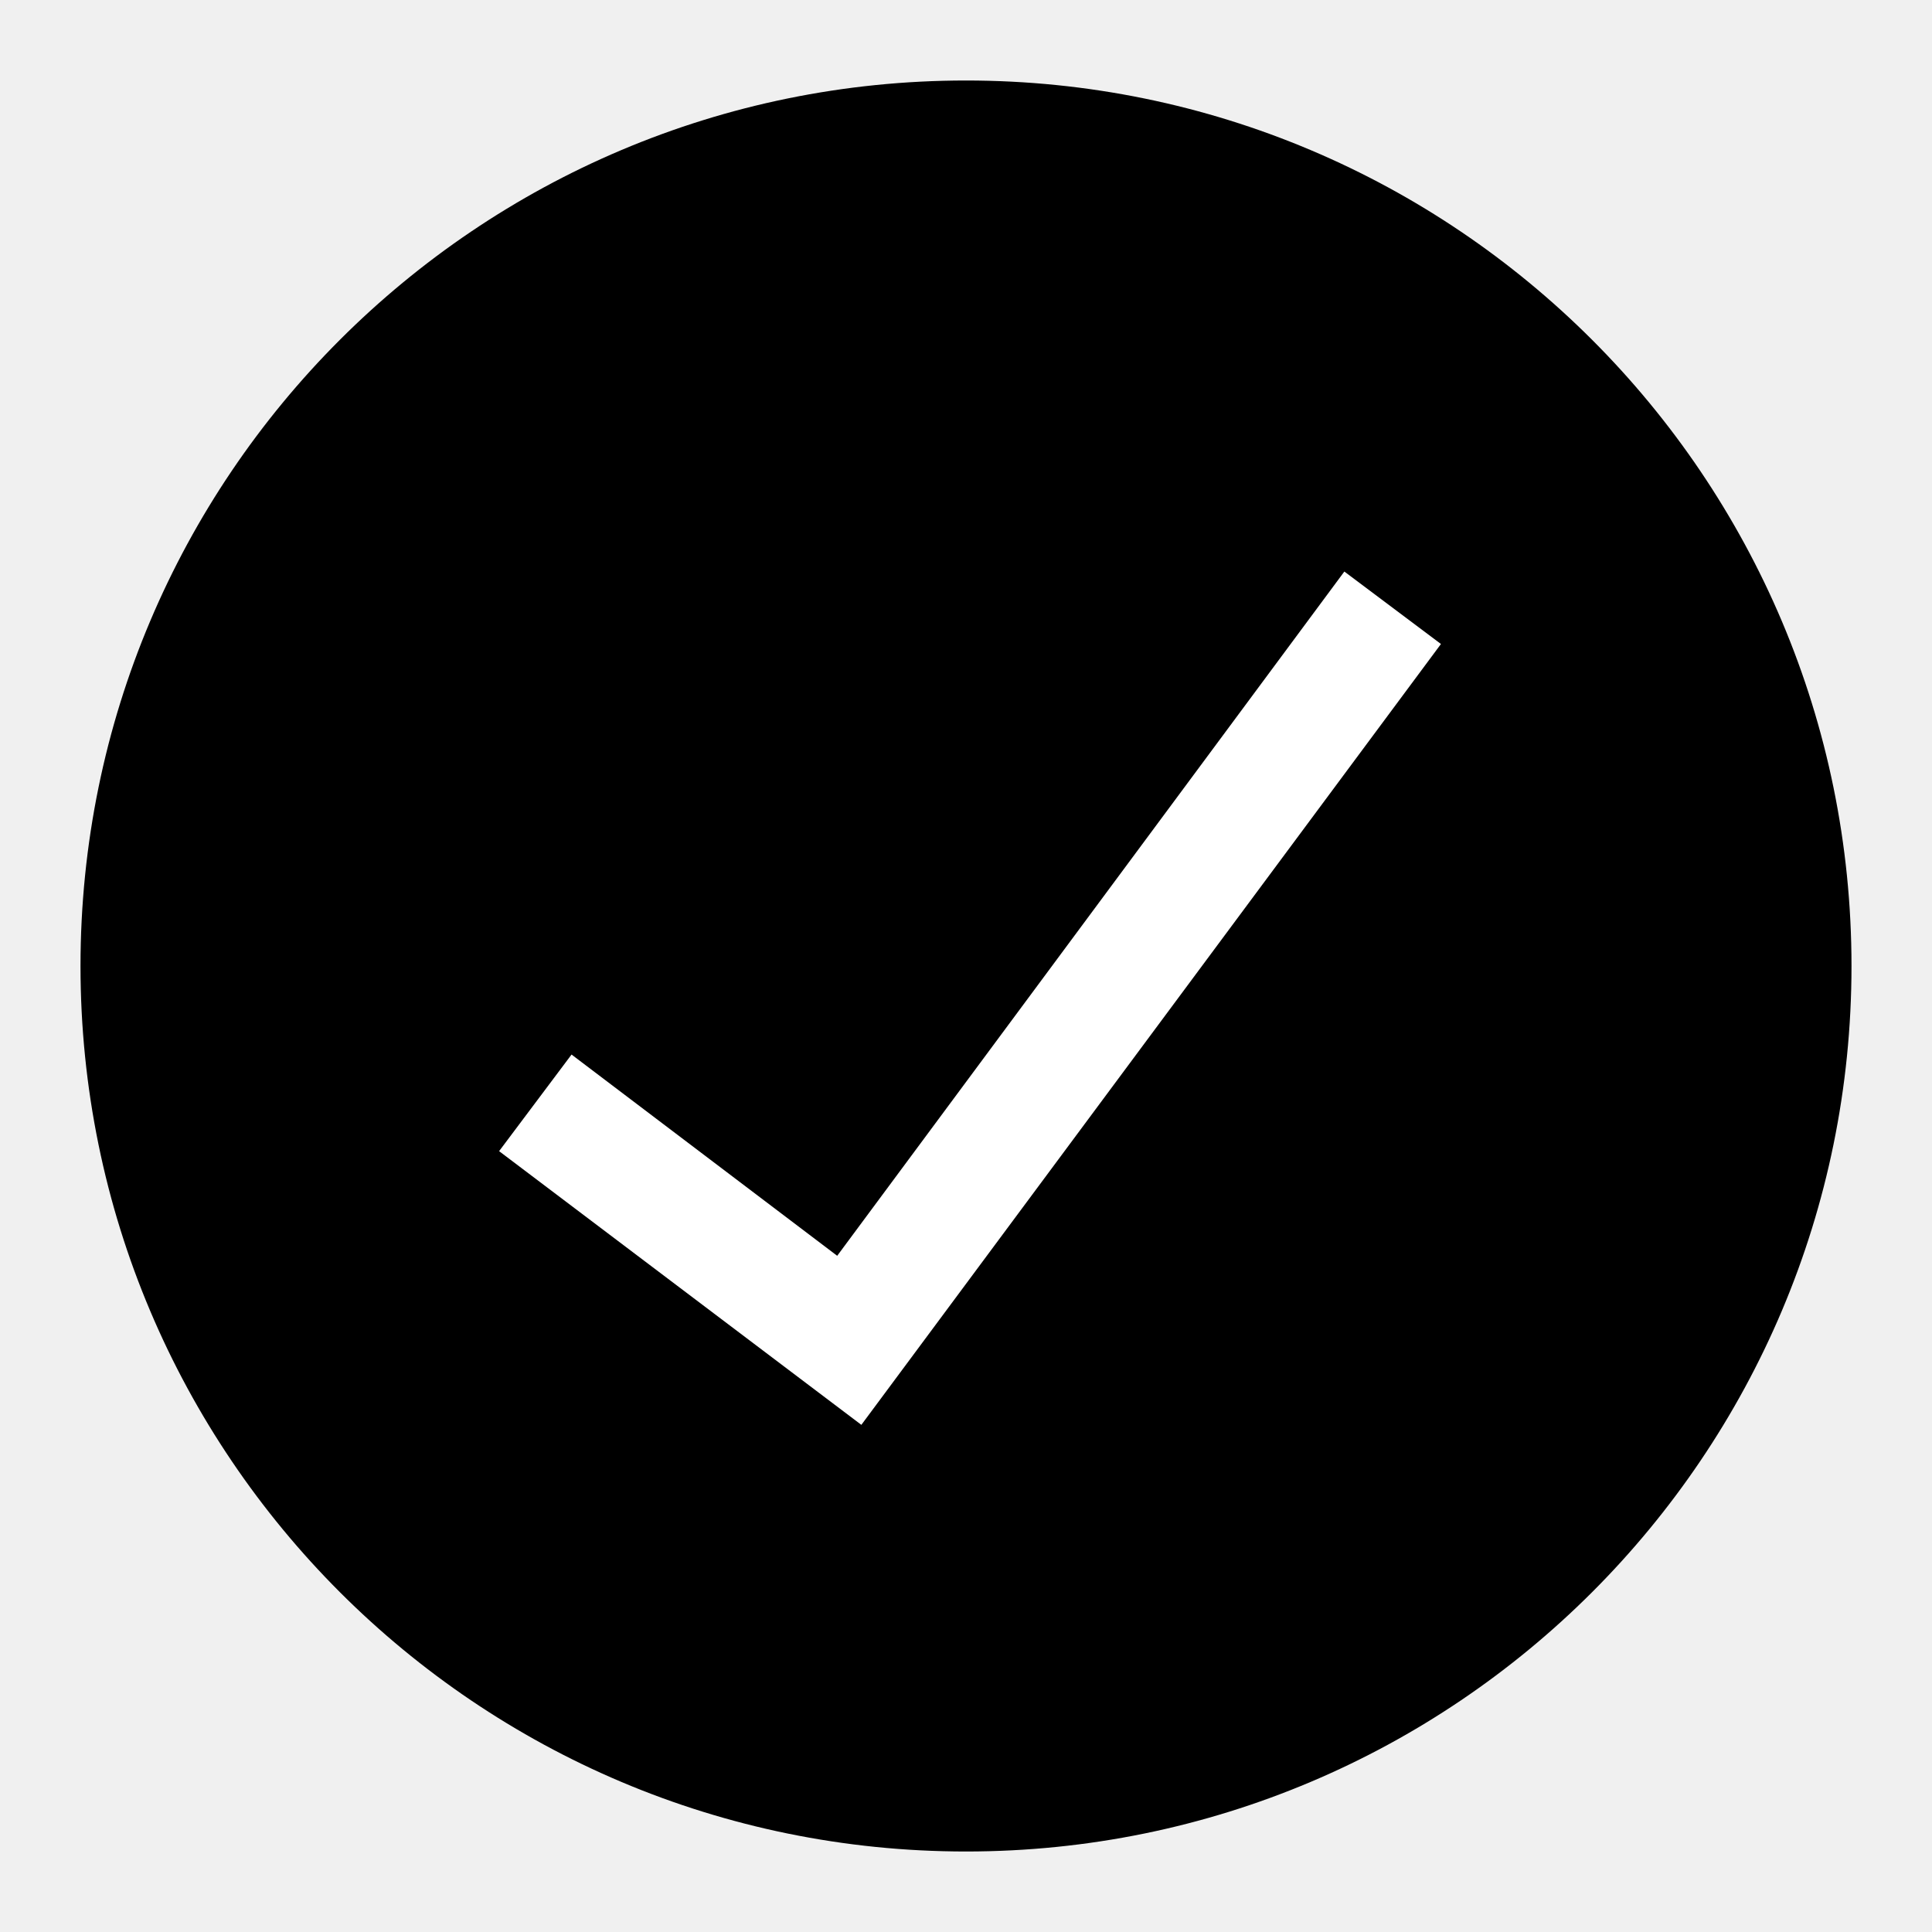
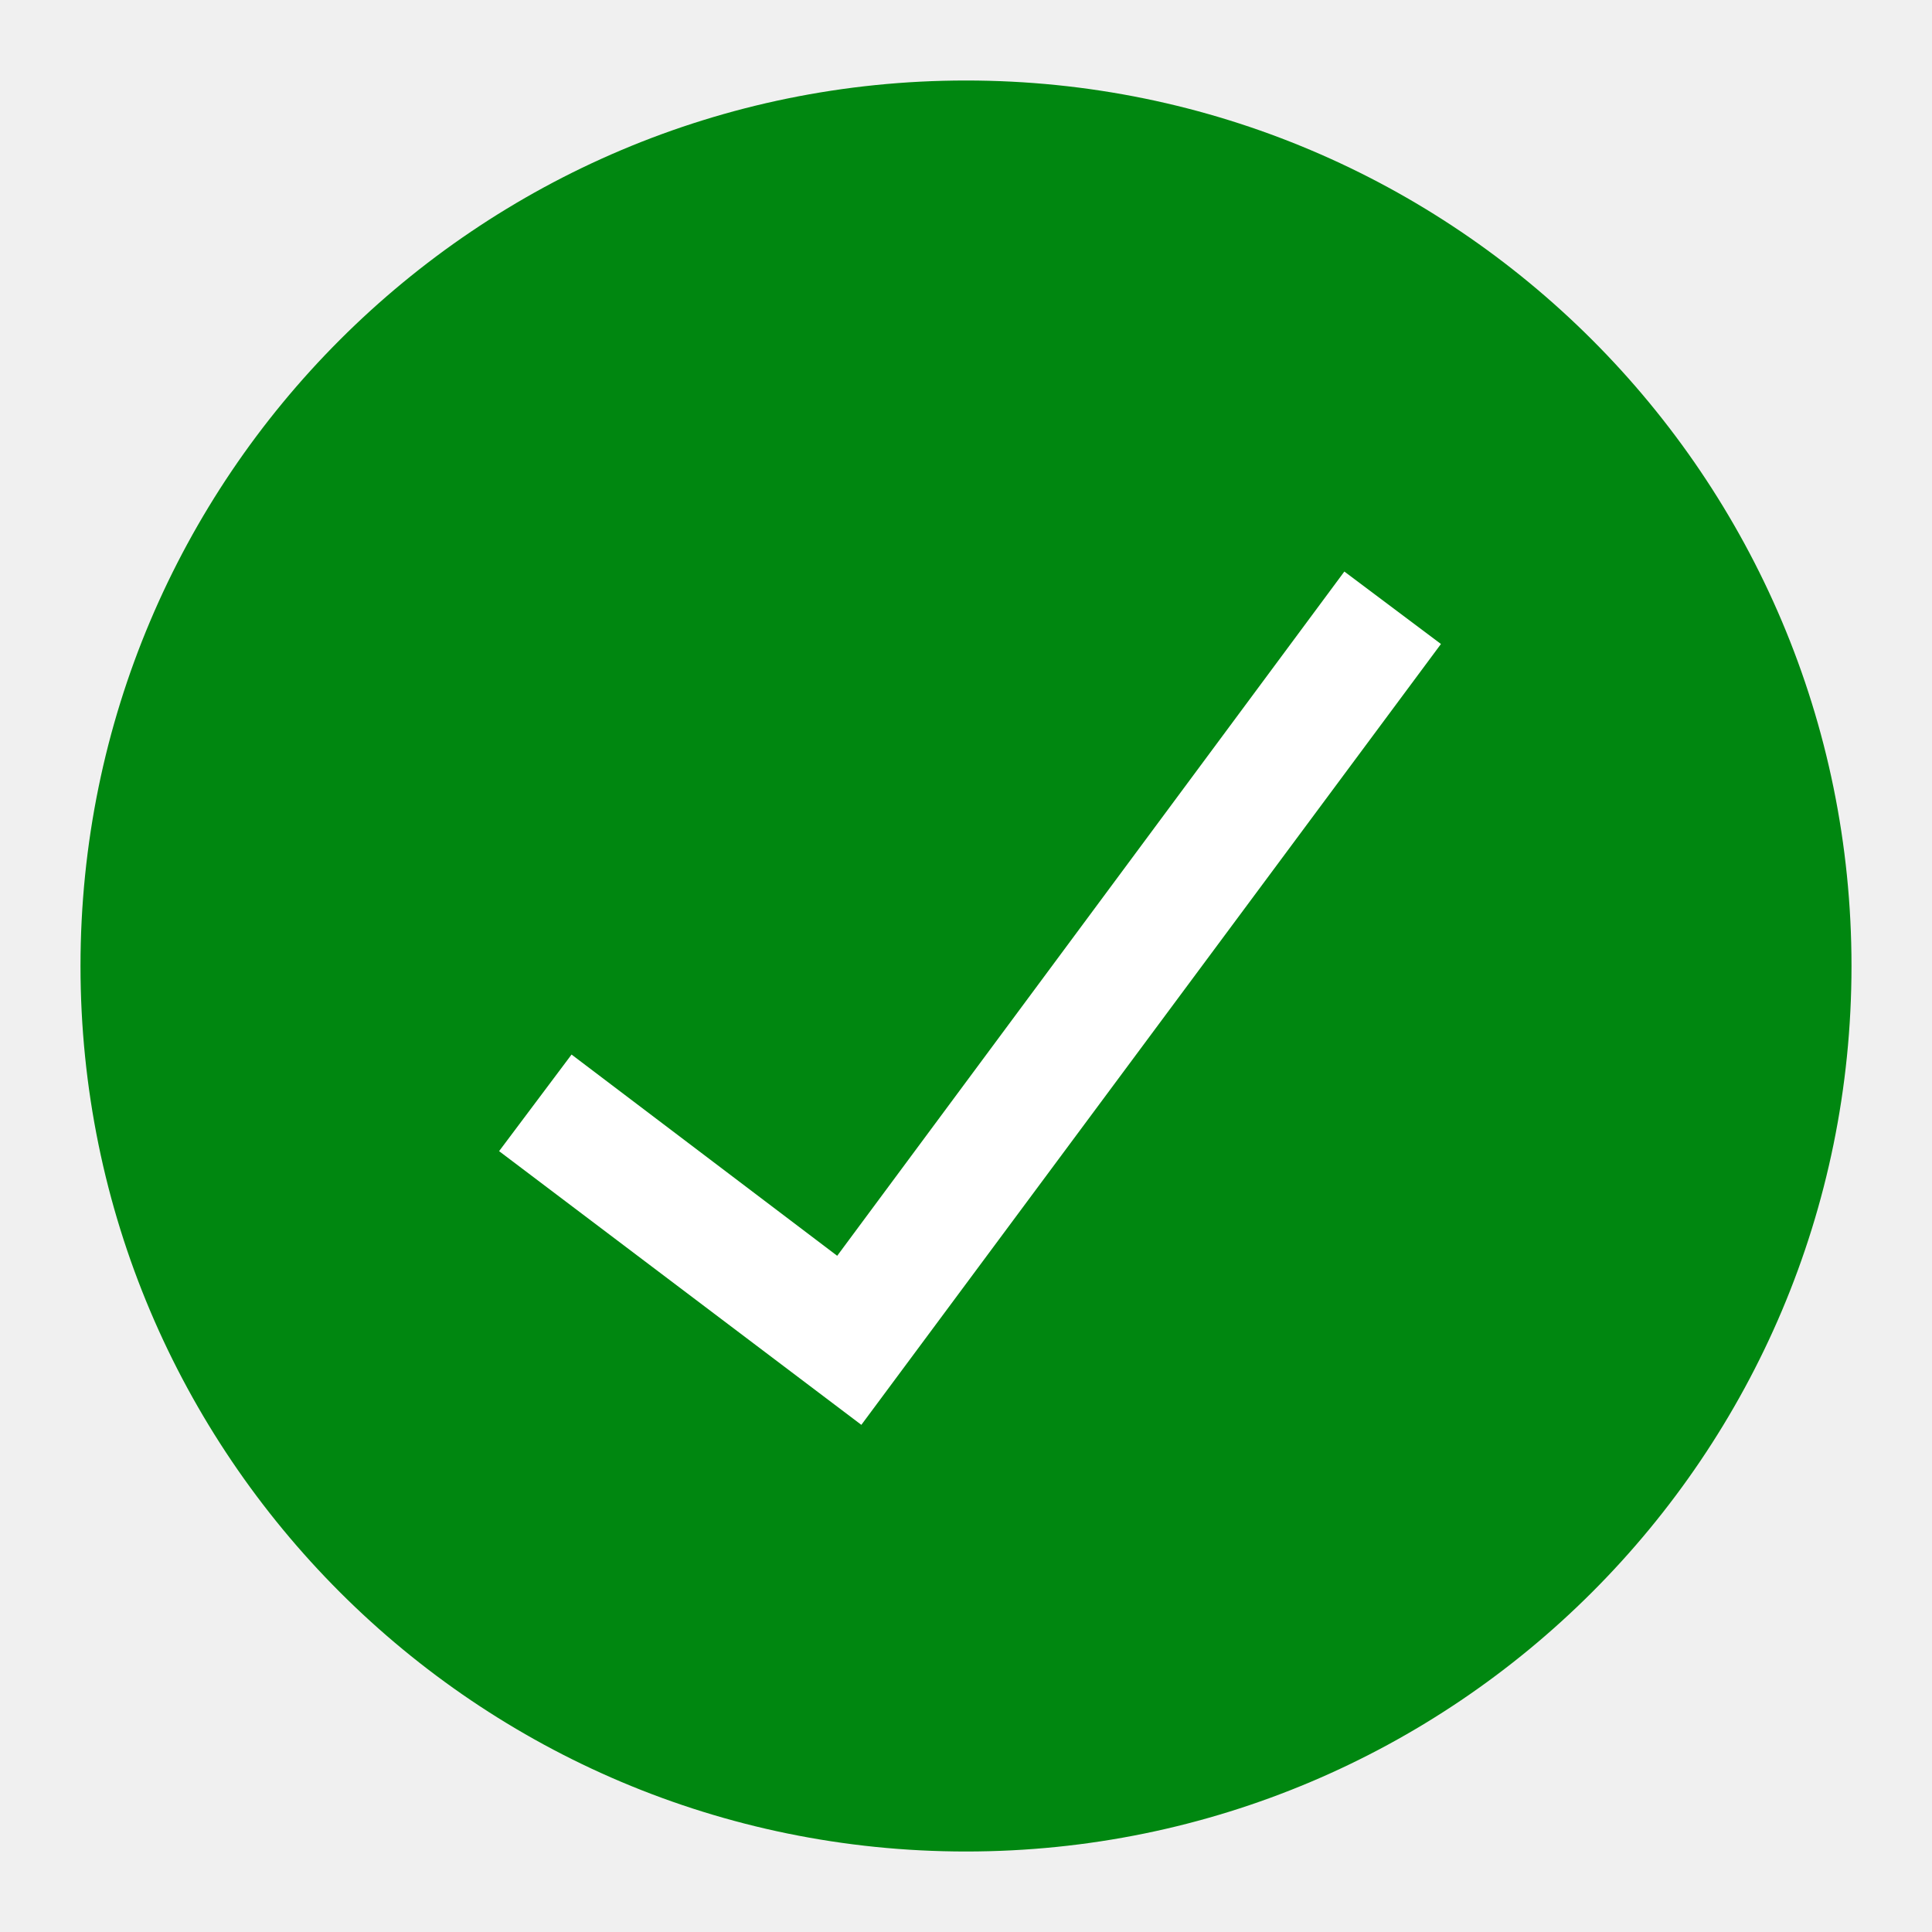
<svg xmlns="http://www.w3.org/2000/svg" width="100" height="100" viewBox="0 0 24 24">
-   <circle cx="12" cy="12" r="11" fill="black" />
+   <circle cx="12" cy="12" r="11" fill="#008710" />
  <path d="M16.7 7.1l-6.3 8.5-3.3-2.5-.9 1.2 4.5 3.4L17.9 8z" fill="white" />
</svg>
